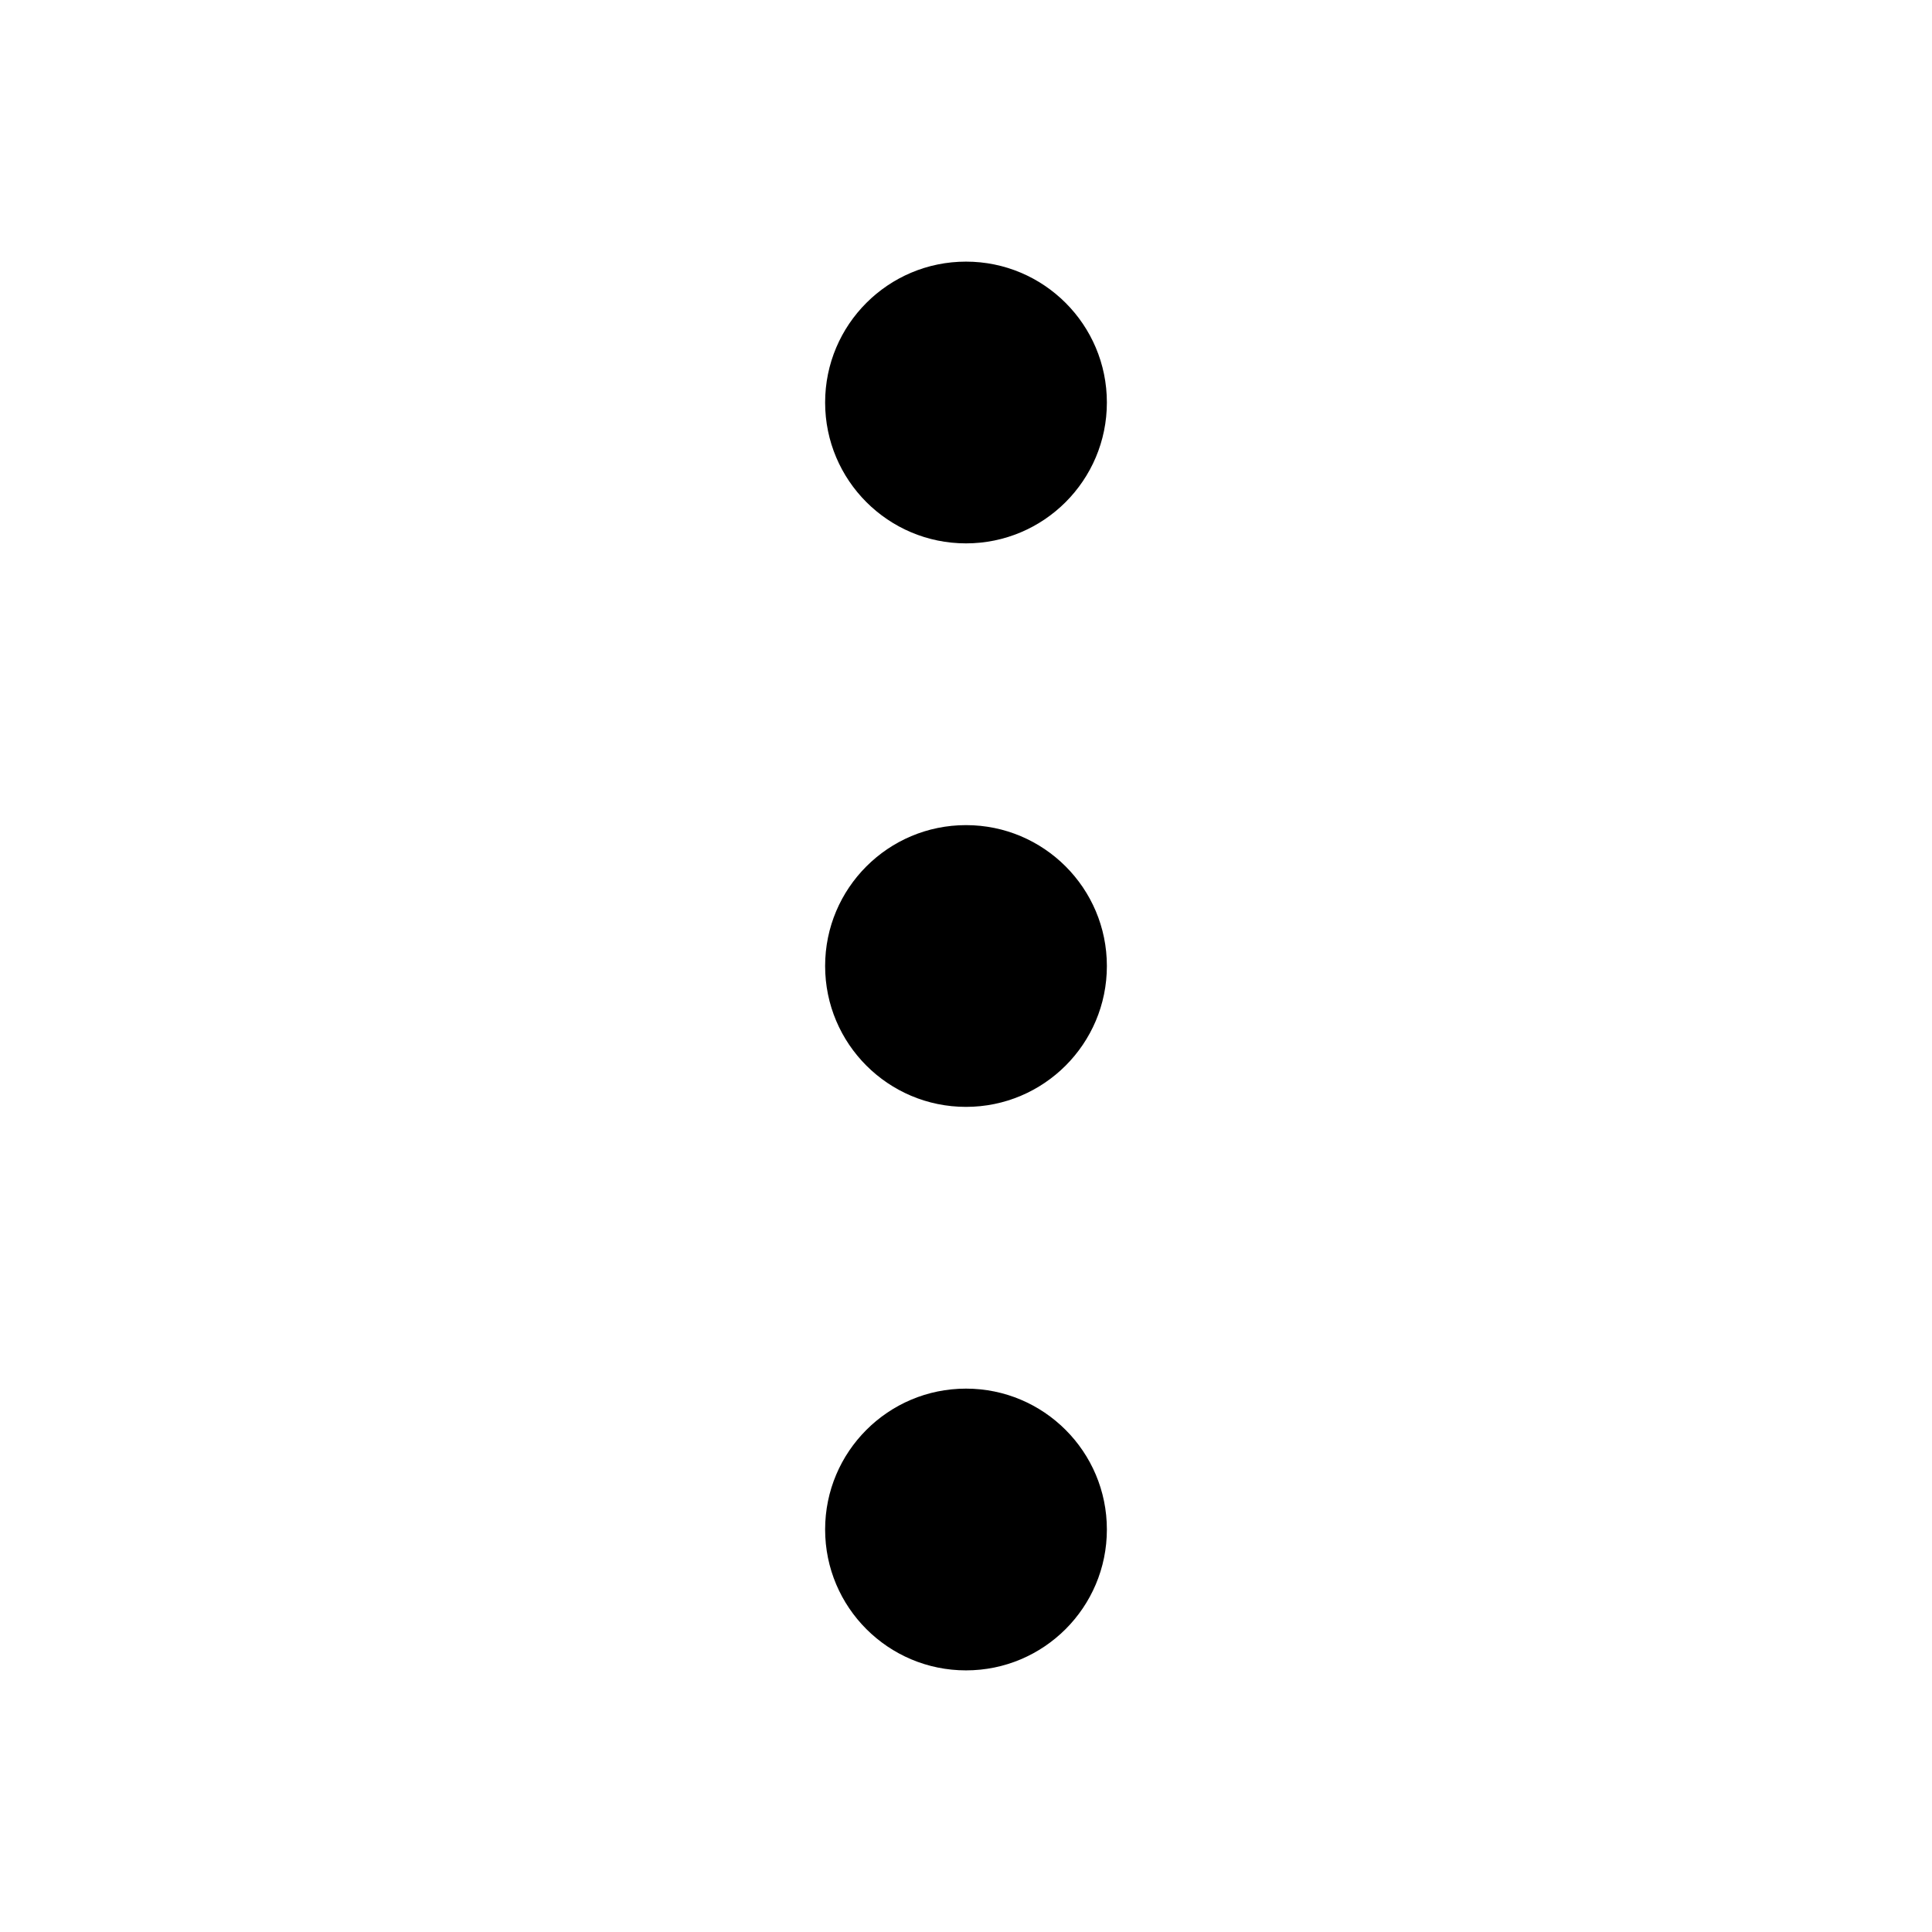
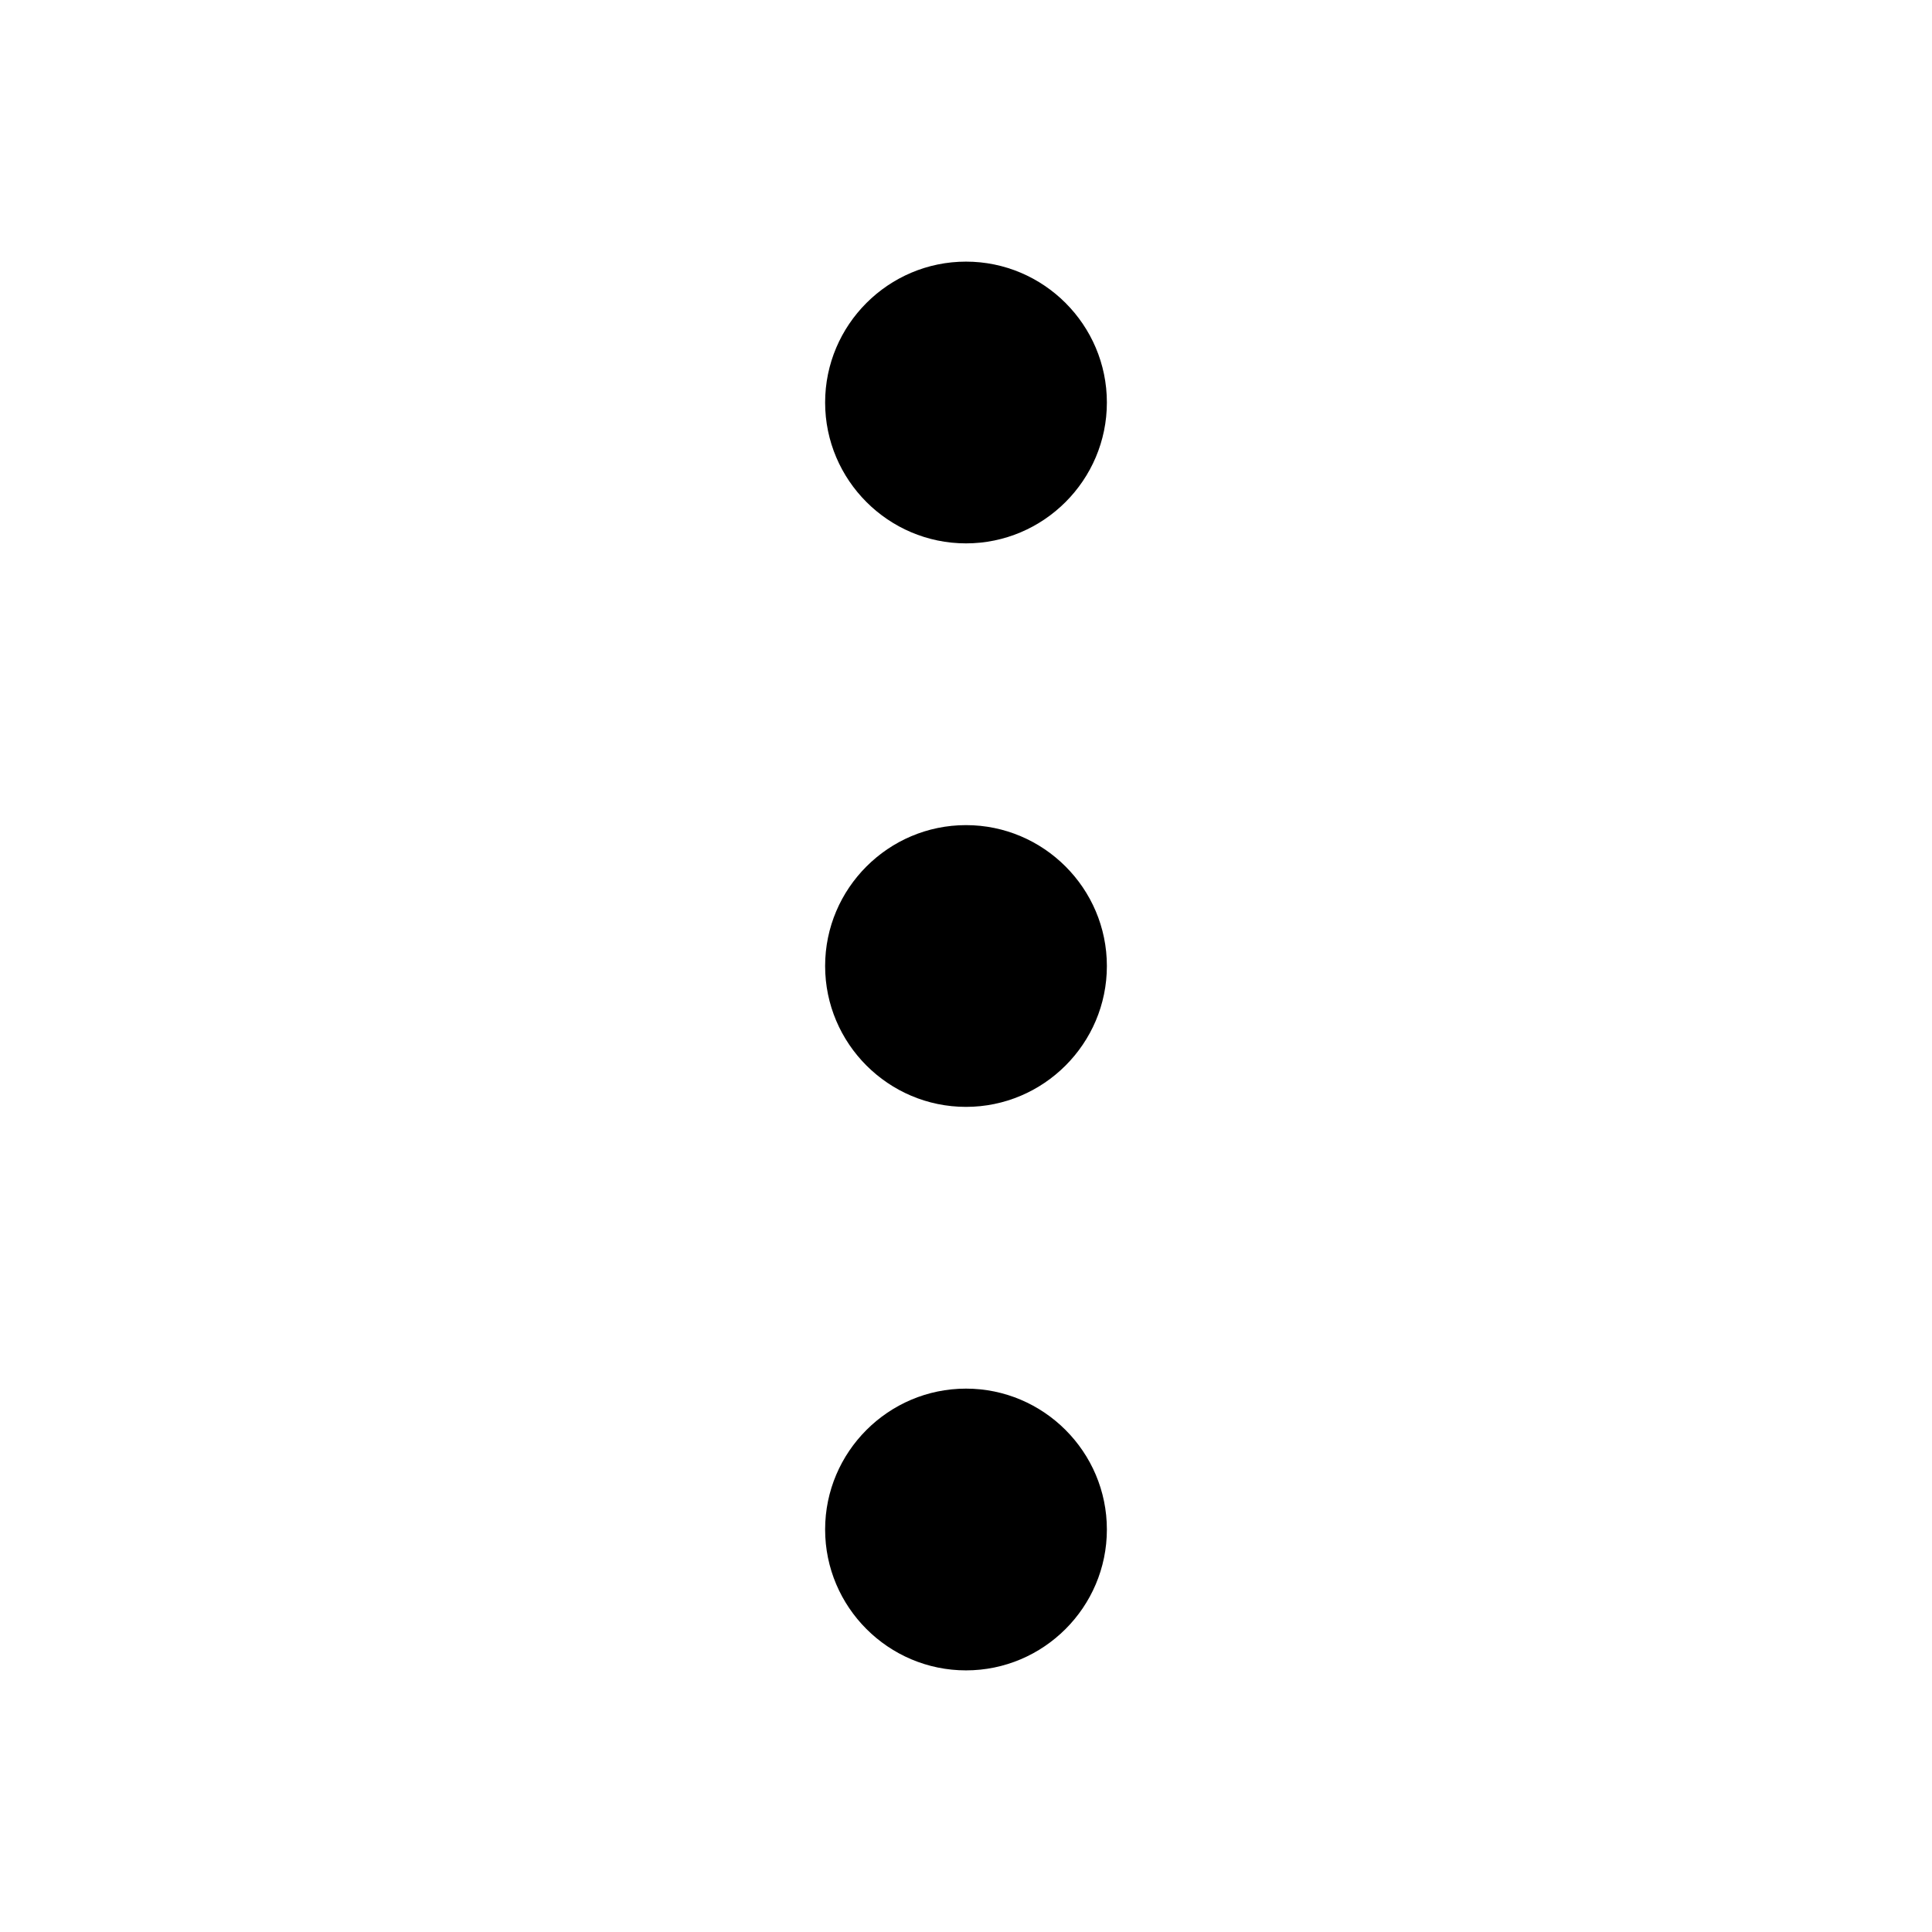
- <svg xmlns="http://www.w3.org/2000/svg" width="24" height="24" viewBox="0 0 24 24">
-   <g id="ellipses-h">
-     <circle cx="12" cy="12" r="1.75" />
-     <circle cx="12" cy="5" r="1.75" />
-     <circle cx="12" cy="19" r="1.75" />
-   </g>
+ <svg xmlns="http://www.w3.org/2000/svg" width="24" height="24" viewBox="0 0 24 24" fill="none">
+   <path fill-rule="evenodd" clip-rule="evenodd" d="M12 6C12.55 6 13 5.55 13 5C13 4.45 12.55 4 12 4C11.45 4 11 4.45 11 5C11 5.55 11.45 6 12 6ZM13 12C13 12.55 12.55 13 12 13C11.45 13 11 12.55 11 12C11 11.45 11.45 11 12 11C12.55 11 13 11.45 13 12ZM13 19C13 19.55 12.55 20 12 20C11.45 20 11 19.55 11 19C11 18.45 11.45 18 12 18C12.55 18 13 18.45 13 19Z" fill="black" />
+   <path d="M12.25 5C12.25 5.136 12.136 5.25 12 5.25V6.75C12.964 6.75 13.75 5.964 13.75 5H12.25ZM12 4.75C12.136 4.75 12.25 4.864 12.25 5H13.75C13.75 4.036 12.964 3.25 12 3.25V4.75ZM11.75 5C11.75 4.864 11.864 4.75 12 4.75V3.25C11.036 3.25 10.25 4.036 10.25 5H11.75ZM12 5.25C11.864 5.25 11.75 5.136 11.75 5H10.25C10.25 5.964 11.036 6.75 12 6.75V5.25ZM12 13.75C12.964 13.75 13.75 12.964 13.75 12H12.25C12.25 12.136 12.136 12.25 12 12.25V13.75ZM10.25 12C10.25 12.964 11.036 13.75 12 13.75V12.25C11.864 12.25 11.75 12.136 11.75 12H10.25ZM12 10.25C11.036 10.25 10.25 11.036 10.25 12H11.75C11.75 11.864 11.864 11.75 12 11.75V10.25ZM13.75 12C13.75 11.036 12.964 10.25 12 10.25V11.75C12.136 11.75 12.25 11.864 12.25 12H13.75ZM12 20.75C12.964 20.75 13.75 19.964 13.75 19H12.25C12.25 19.136 12.136 19.25 12 19.25V20.75ZM10.25 19C10.25 19.964 11.036 20.75 12 20.75V19.25C11.864 19.25 11.75 19.136 11.75 19H10.25ZM12 17.25C11.036 17.25 10.25 18.036 10.25 19H11.75C11.75 18.864 11.864 18.75 12 18.75V17.25ZM13.75 19C13.75 18.036 12.964 17.25 12 17.25V18.75C12.136 18.75 12.25 18.864 12.25 19H13.75Z" fill="black" />
</svg>
